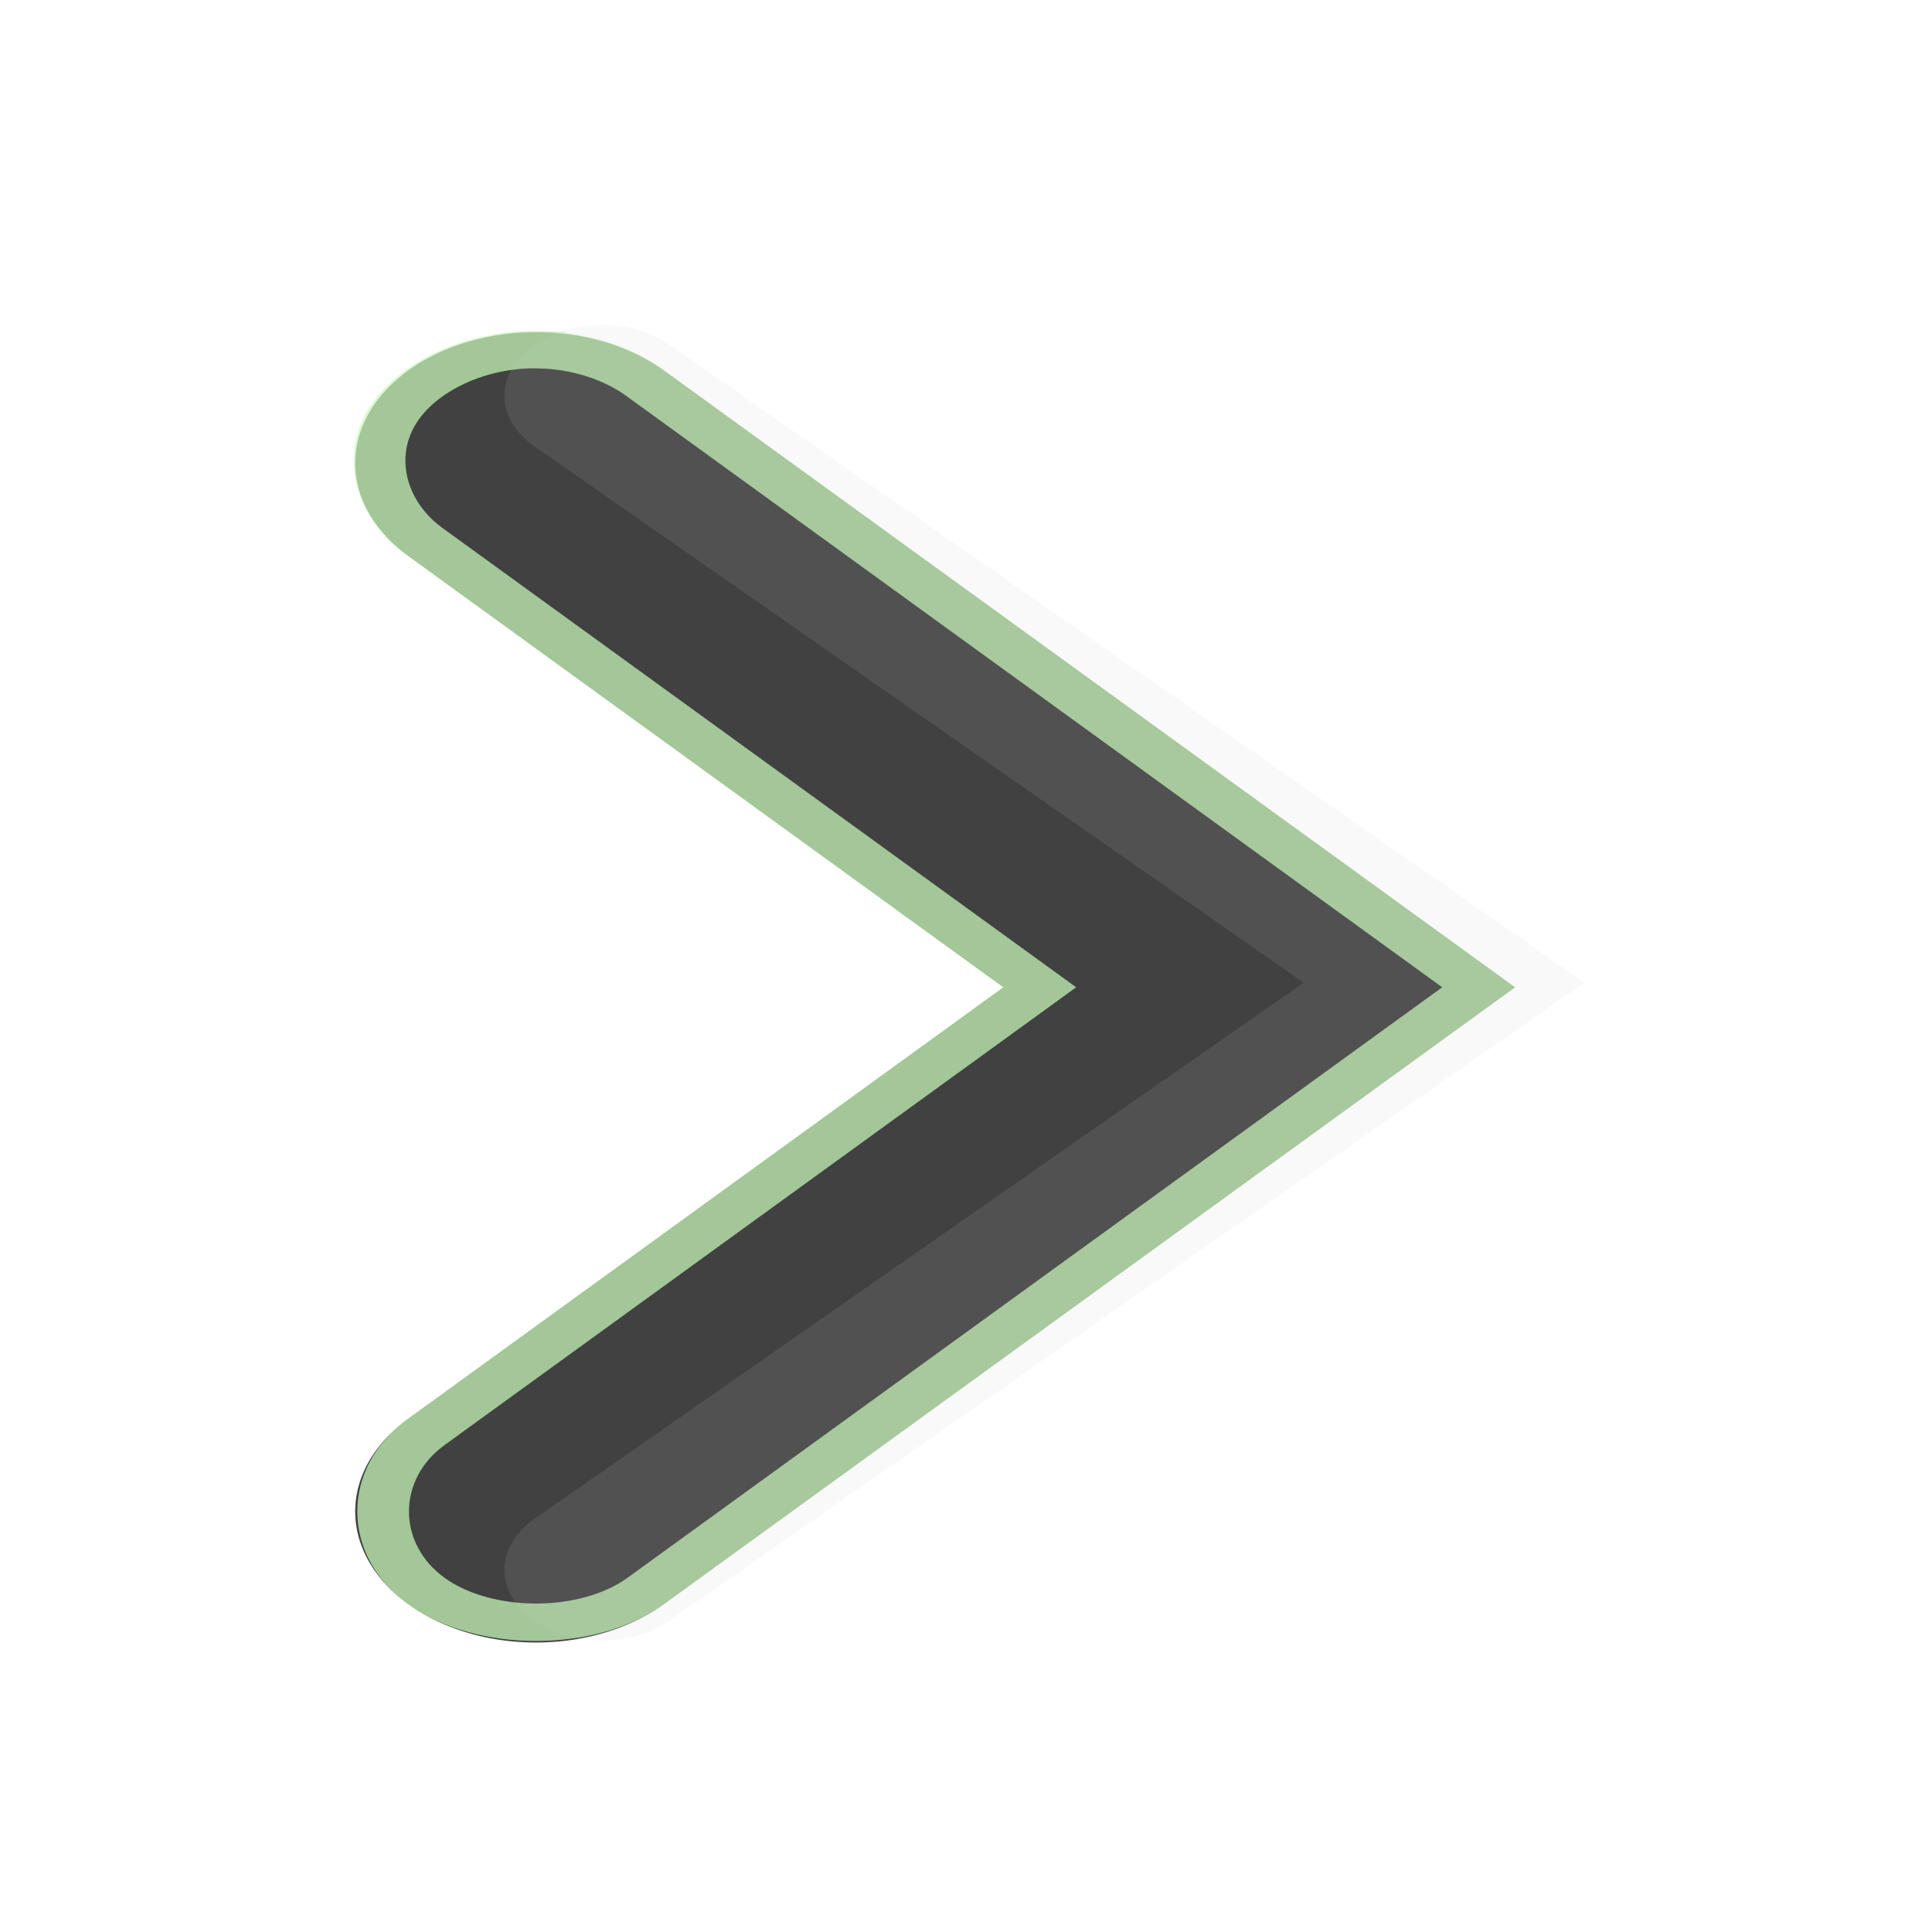
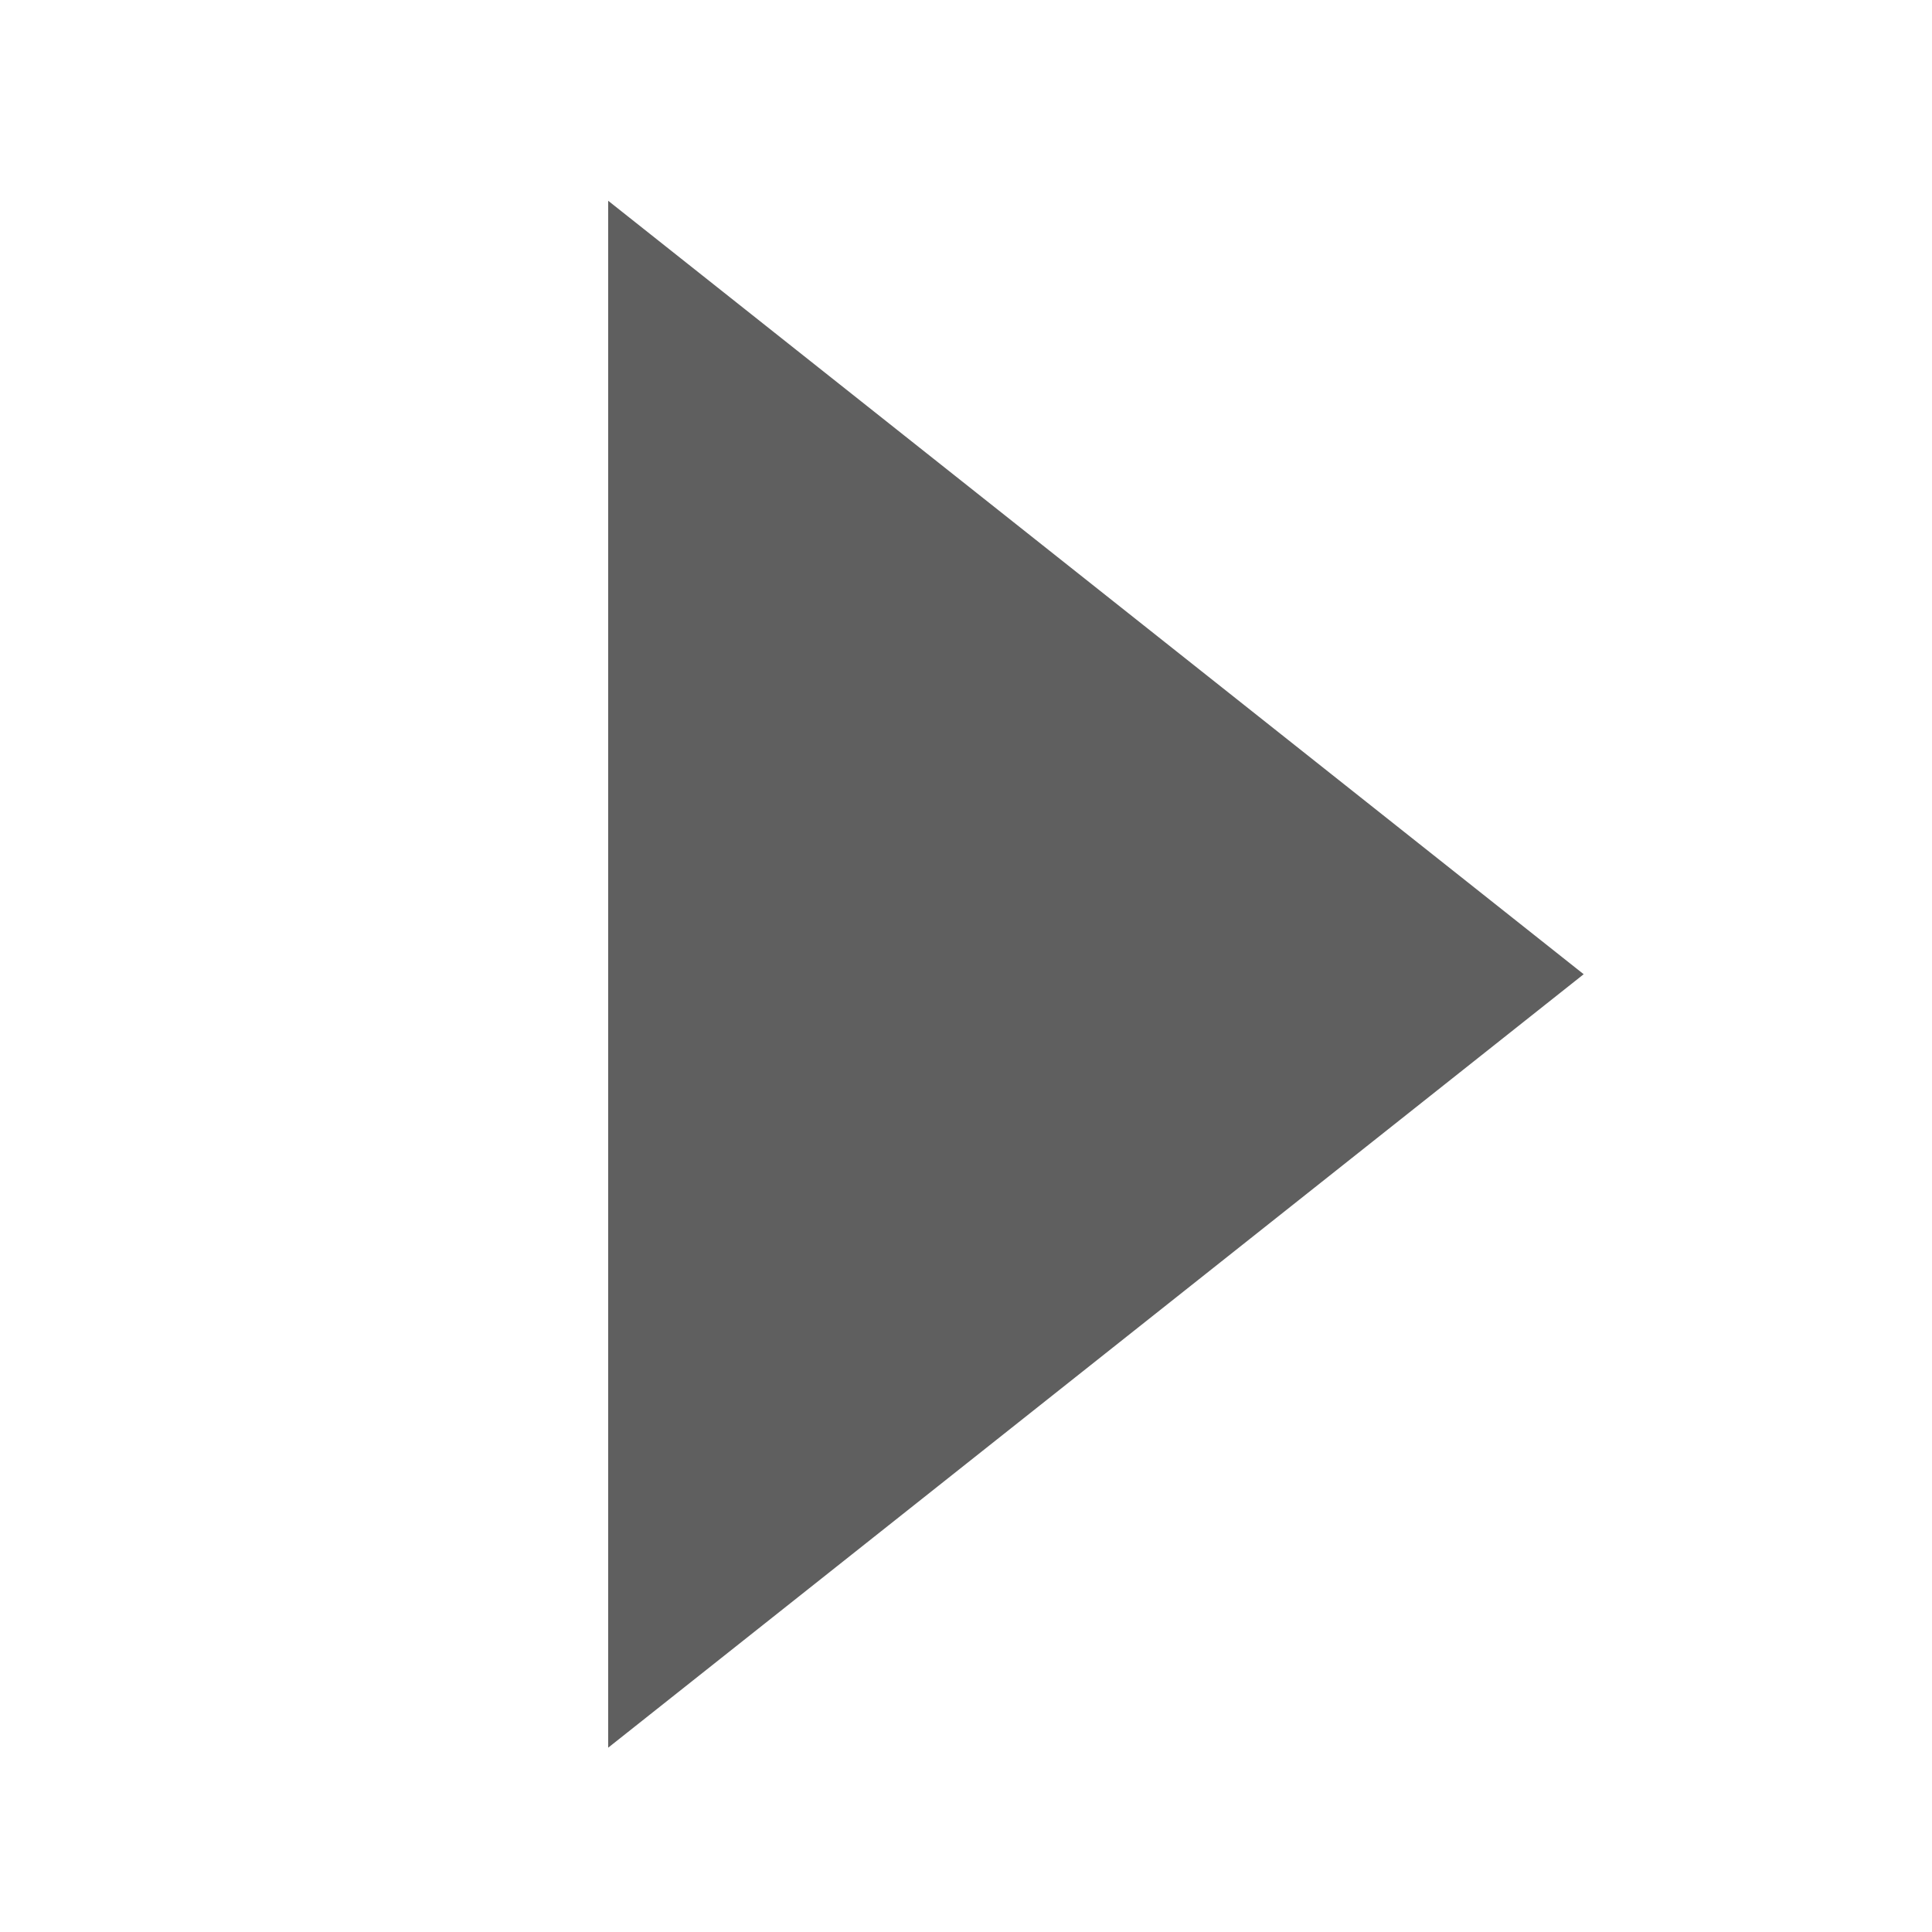
- <svg xmlns="http://www.w3.org/2000/svg" version="1.1" width="16" height="16" id="svg2">
+ <svg xmlns="http://www.w3.org/2000/svg" width="16" height="16" id="svg2" version="1.1">
  <defs id="defs4" />
-   <g transform="matrix(-0.2138983,0,0,0.1550299,14.96139,0.8849418)" id="g4227">
-     <path d="m 49.194,19.033 -28,28 28,28" id="path3165-7-3" style="color:#000000;fill:none;stroke:#414141;stroke-width:14;stroke-linecap:round;stroke-linejoin:miter;stroke-miterlimit:4;stroke-opacity:1;stroke-dasharray:none;stroke-dashoffset:0;marker:none;visibility:visible;display:inline;overflow:visible" />
-     <path d="m 49.069,12.97 c -1.539,0.045 -3.051,0.709 -4.125,1.812 l -32.25,32.25 32.25,32.25 c 2.225,2.225 6.275,2.225 8.5,0 2.225,-2.225 2.225,-6.275 0,-8.5 l -23.75,-23.75 23.75,-23.75 c 1.732,-1.673 2.295,-4.442 1.355,-6.659 -0.94,-2.217 -3.323,-3.736 -5.73,-3.654 z" id="path3165-7-3-1" style="font-size:medium;font-style:normal;font-variant:normal;font-weight:normal;font-stretch:normal;text-indent:0pt;text-align:start;text-decoration:none;line-height:normal;letter-spacing:normal;word-spacing:normal;text-transform:none;direction:ltr;text-anchor:start;color:#000000;fill:none;stroke:#c9fbbb;stroke-width:2;stroke-miterlimit:4;stroke-opacity:0.719;stroke-dasharray:none;marker:none;visibility:visible;display:inline;overflow:visible;font-family:Bitstream Vera Sans" />
-     <path d="M 46.647,15.413 14.034,46.783 46.647,78.153" id="path3832" style="color:#000000;fill:none;stroke:#d0d0d0;stroke-width:7.539;stroke-linecap:round;stroke-linejoin:miter;stroke-miterlimit:4;stroke-opacity:0.119;stroke-dasharray:none;stroke-dashoffset:0;marker:none;visibility:visible;display:inline;overflow:visible" />
+   <g id="layer1" transform="translate(0,-1036.362)">
+     <path style="fill:#5f5f5f;fill-opacity:1;stroke:#5f5f5f;stroke-width:0.43;stroke-linecap:round;stroke-linejoin:miter;stroke-miterlimit:4;stroke-opacity:1;stroke-dasharray:none;display:inline" id="path18028" d="M 88.83,340 80.17,340 84.5,332.5 z" transform="matrix(0,1.362171,-0.9918625,0,342.4832,929.3267)" />
  </g>
</svg>
